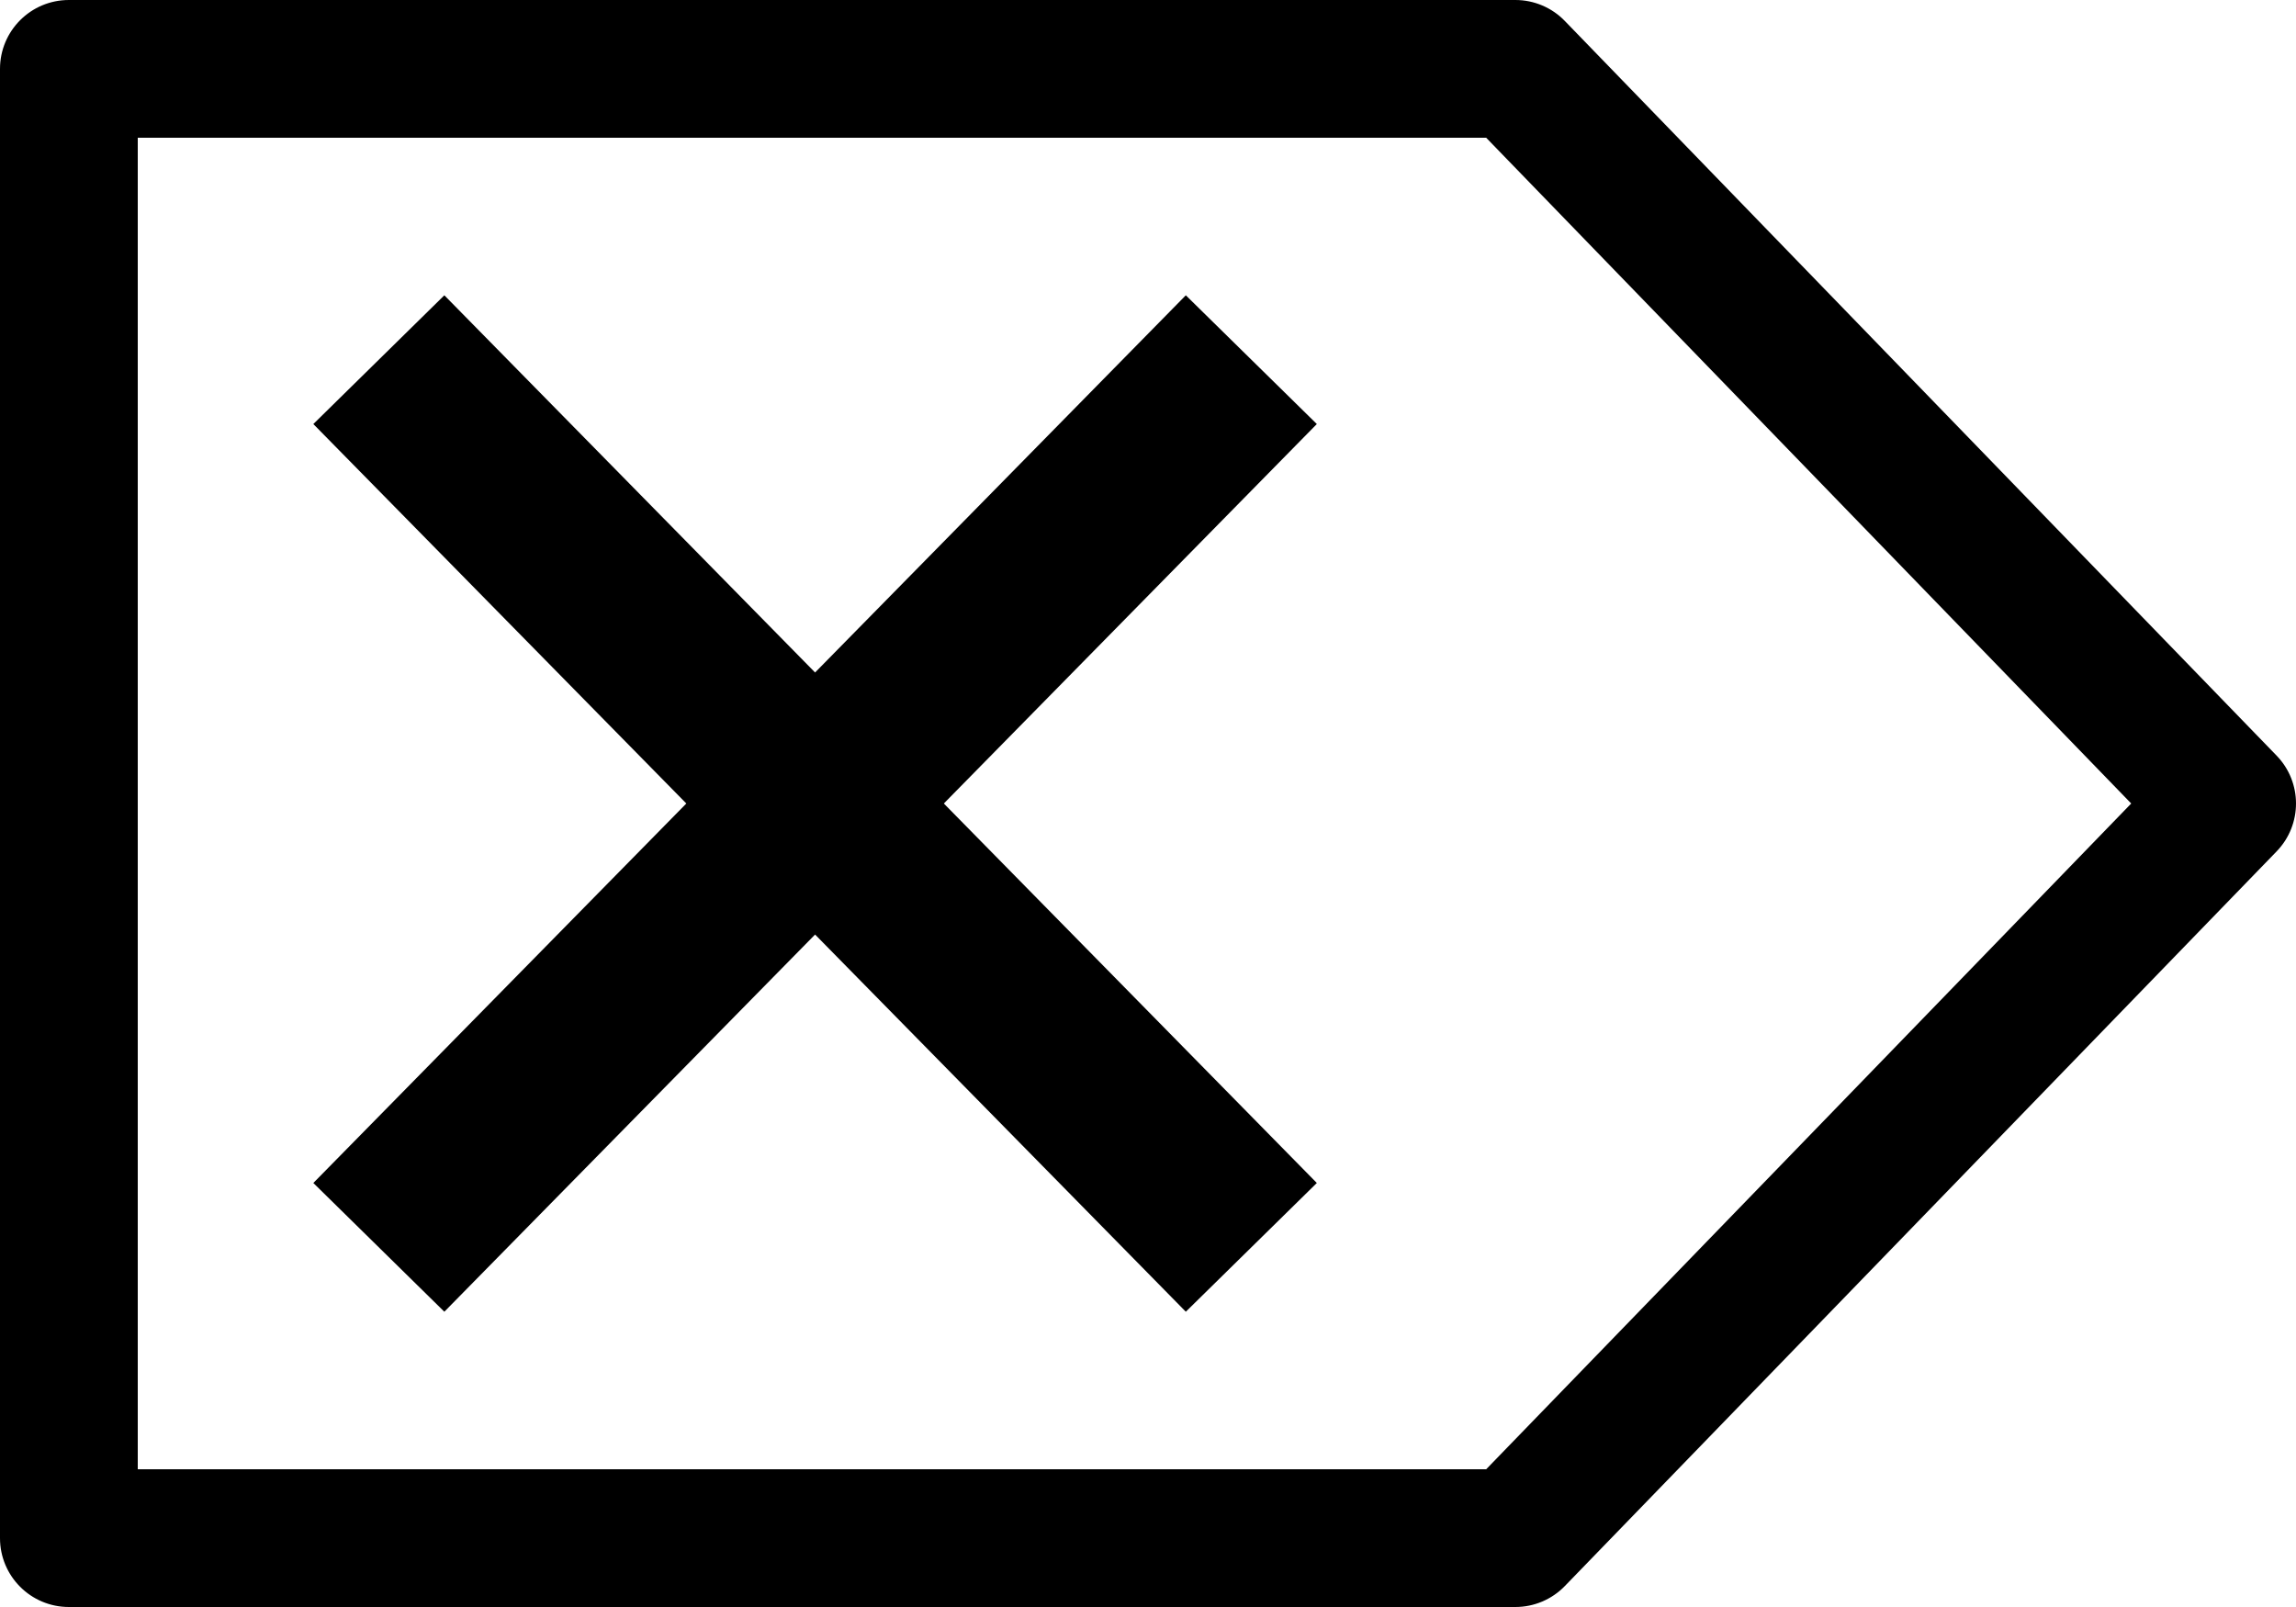
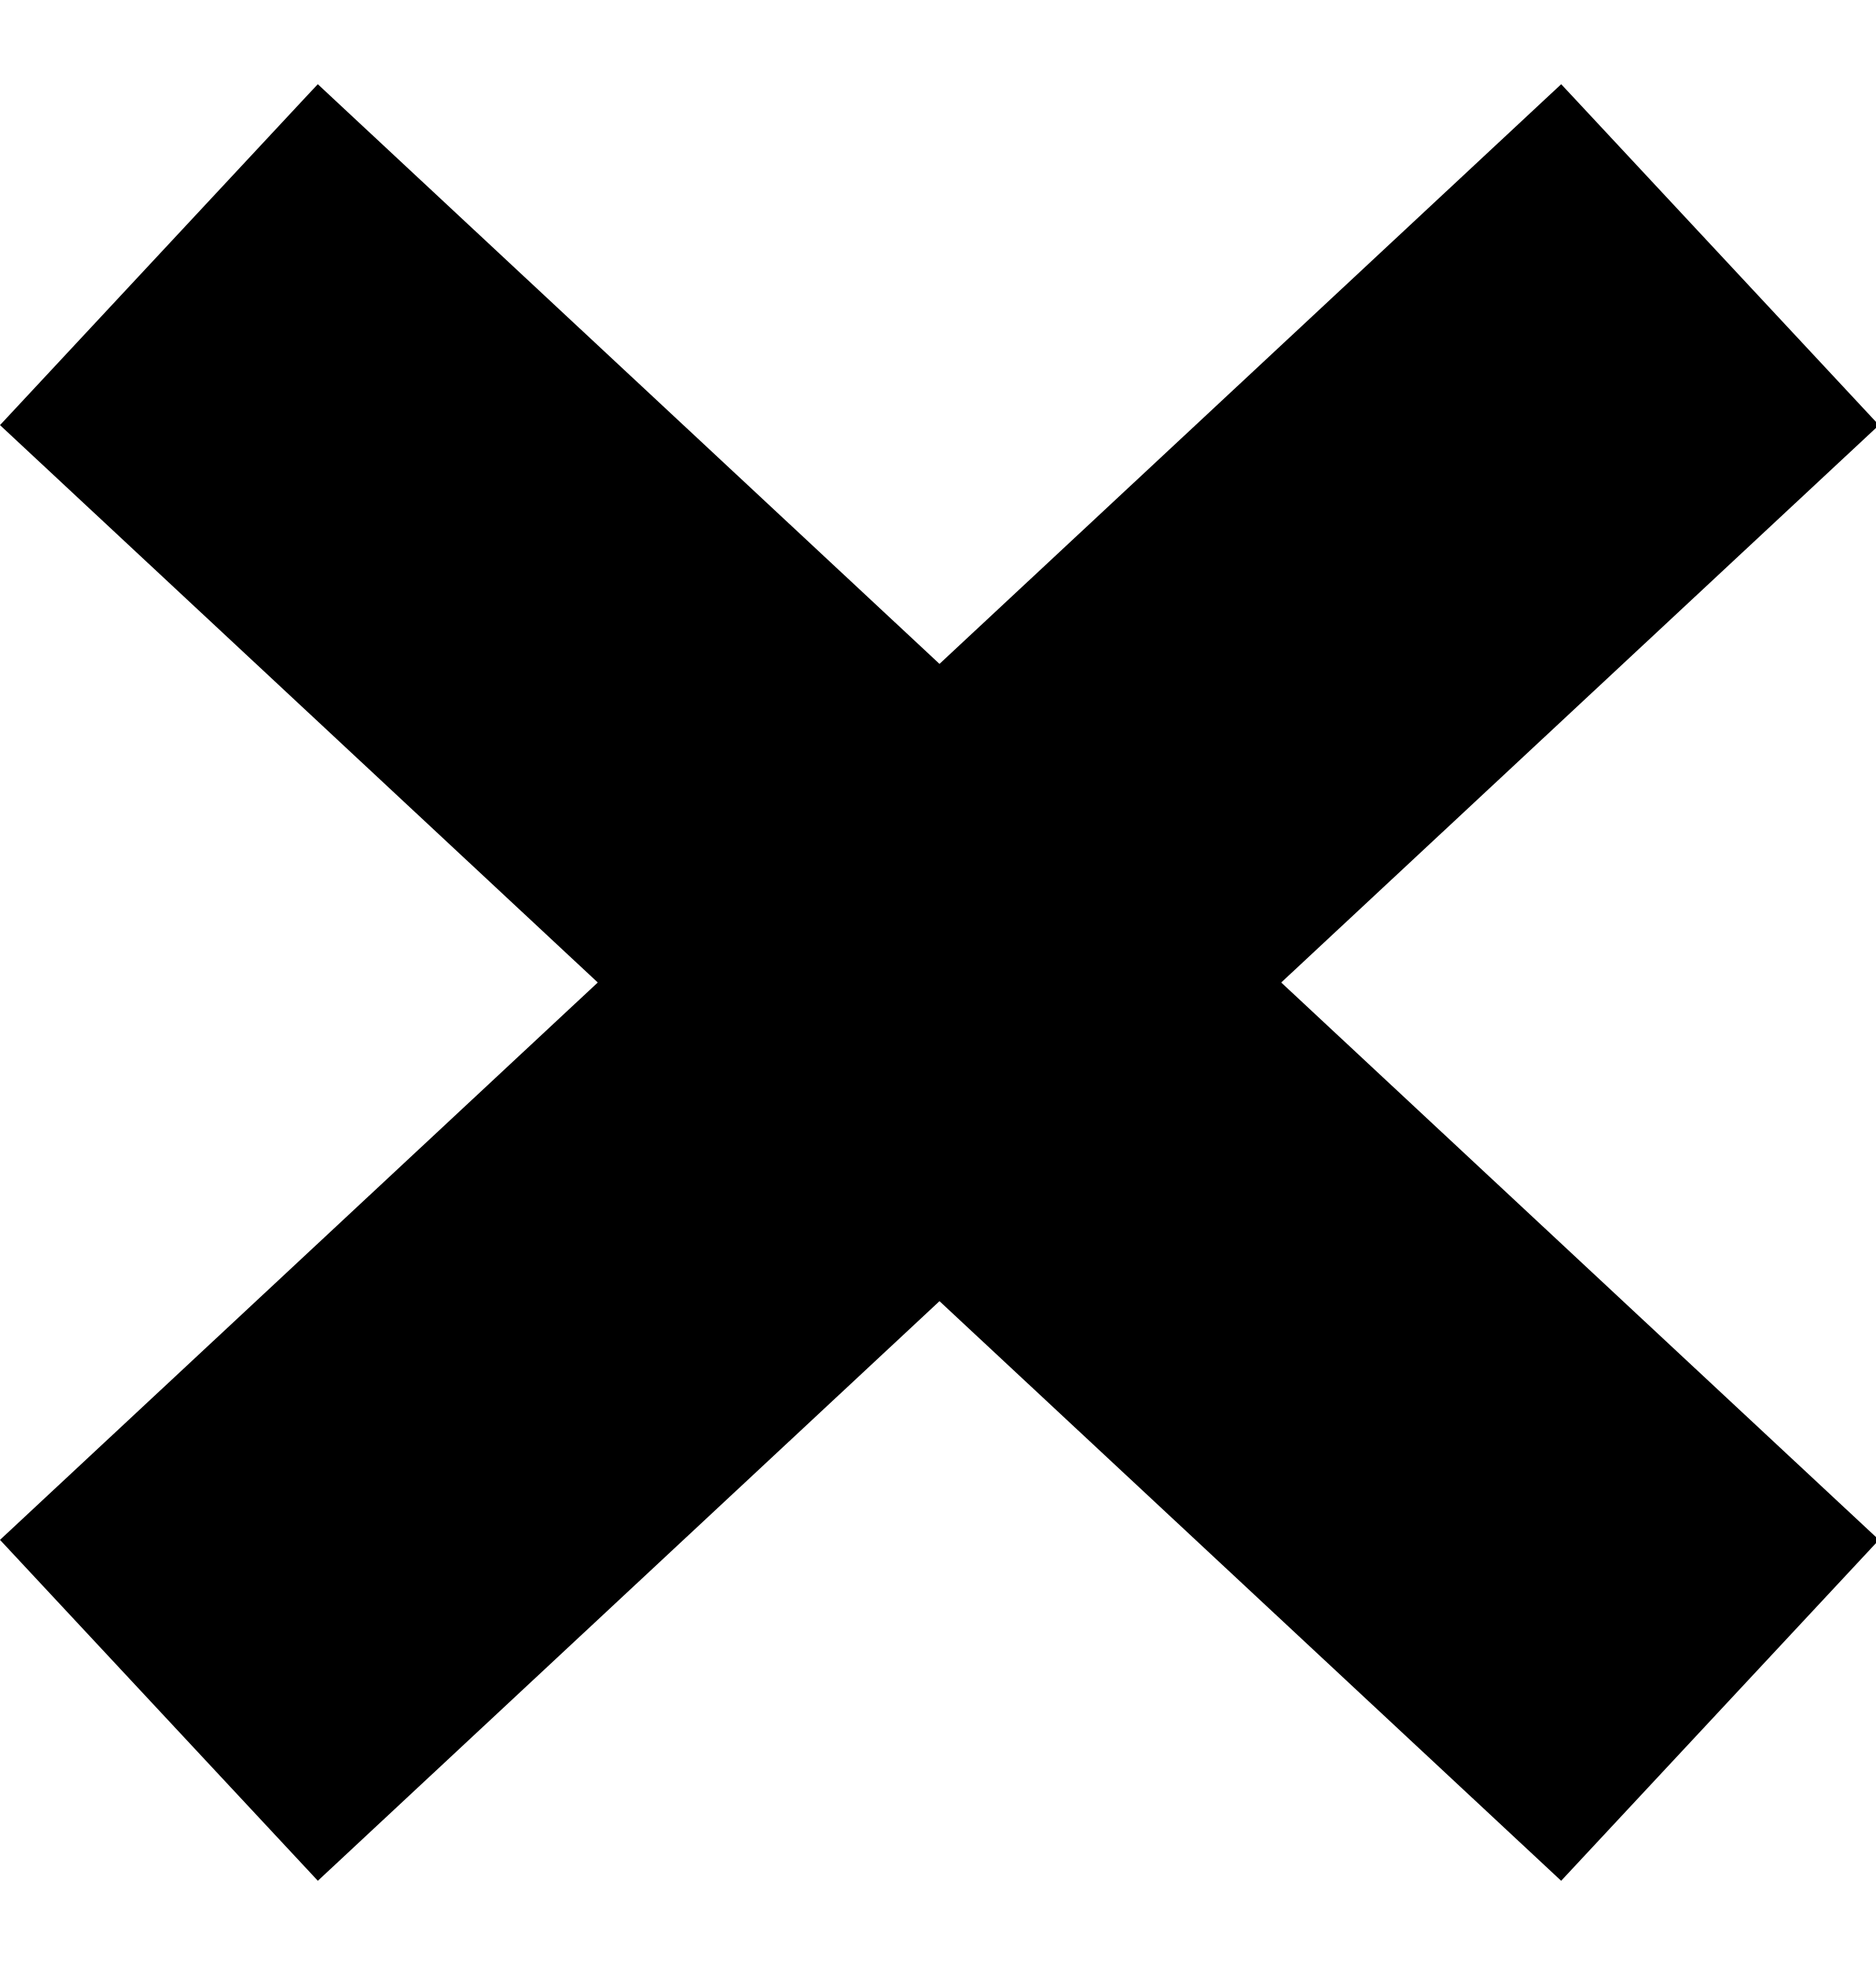
- <svg xmlns="http://www.w3.org/2000/svg" version="1.1" id="Layer_1" x="0px" y="0px" width="100px" height="70px" viewBox="0 0 100 70" enable-background="new 0 0 100 70" xml:space="preserve">
-   <g>
-     <path d="M99.154,32.913l-31-32C67.59,0.329,66.812,0,66,0H3C1.343,0,0,1.343,0,3v64c0,1.657,1.343,3,3,3h63   c0.812,0,1.59-0.329,2.155-0.913l31-32C100.282,35.924,100.282,34.076,99.154,32.913z M64.729,64H6V6h58.729l28.094,29L64.729,64z" />
-     <polygon points="51.647,12.863 35.5,29.293 19.353,12.863 13.647,18.471 29.892,35 13.647,51.53 19.353,57.138 35.5,40.708    51.647,57.138 57.353,51.53 41.108,35 57.353,18.471  " />
-   </g>
+ <svg xmlns="http://www.w3.org/2000/svg" version="1.1" id="Layer_1" x="0px" y="0px" width="95.453px" height="100px" viewBox="0 0 95.453 100" enable-background="new 0 0 95.453 100" xml:space="preserve">
+   <polygon fill="#000000" points="95.633,78.365 65.208,50 95.633,21.635 80.014,4.881 79.457,4.286 47.816,33.786 16.175,4.286   15.616,4.881 0,21.634 30.424,50 0,78.365 16.177,95.714 47.816,66.217 79.456,95.714 " />
</svg>
